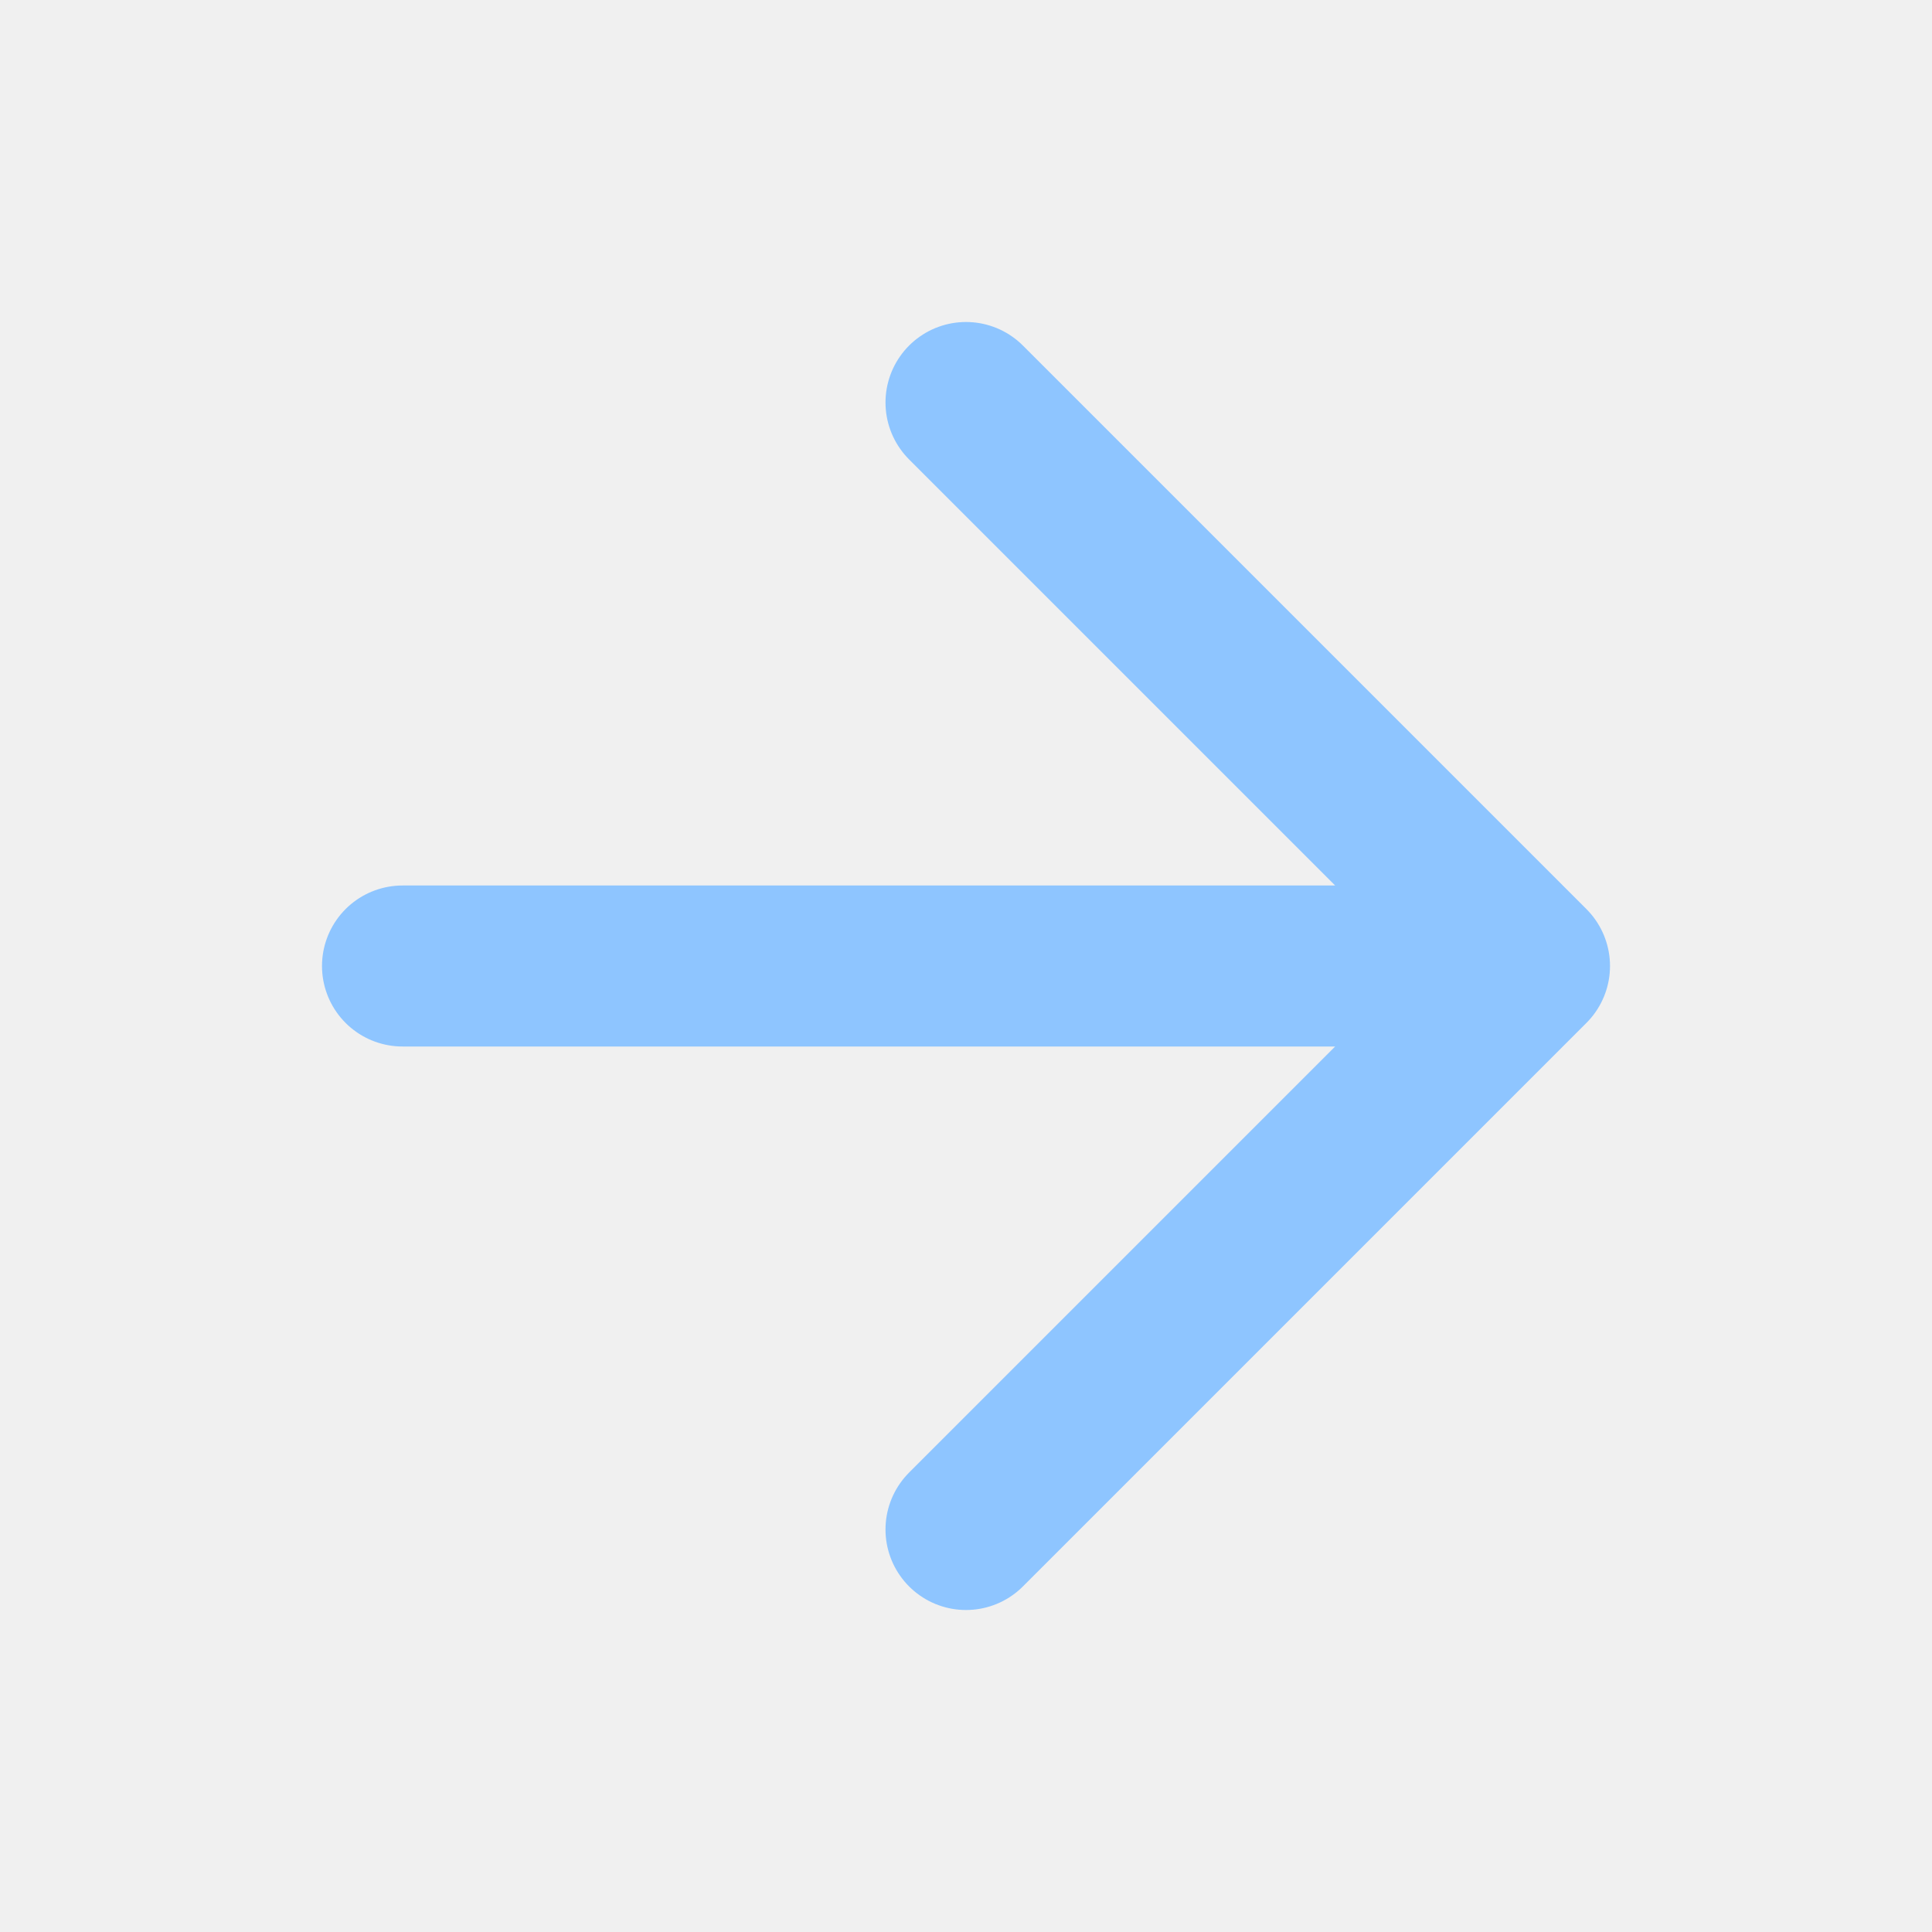
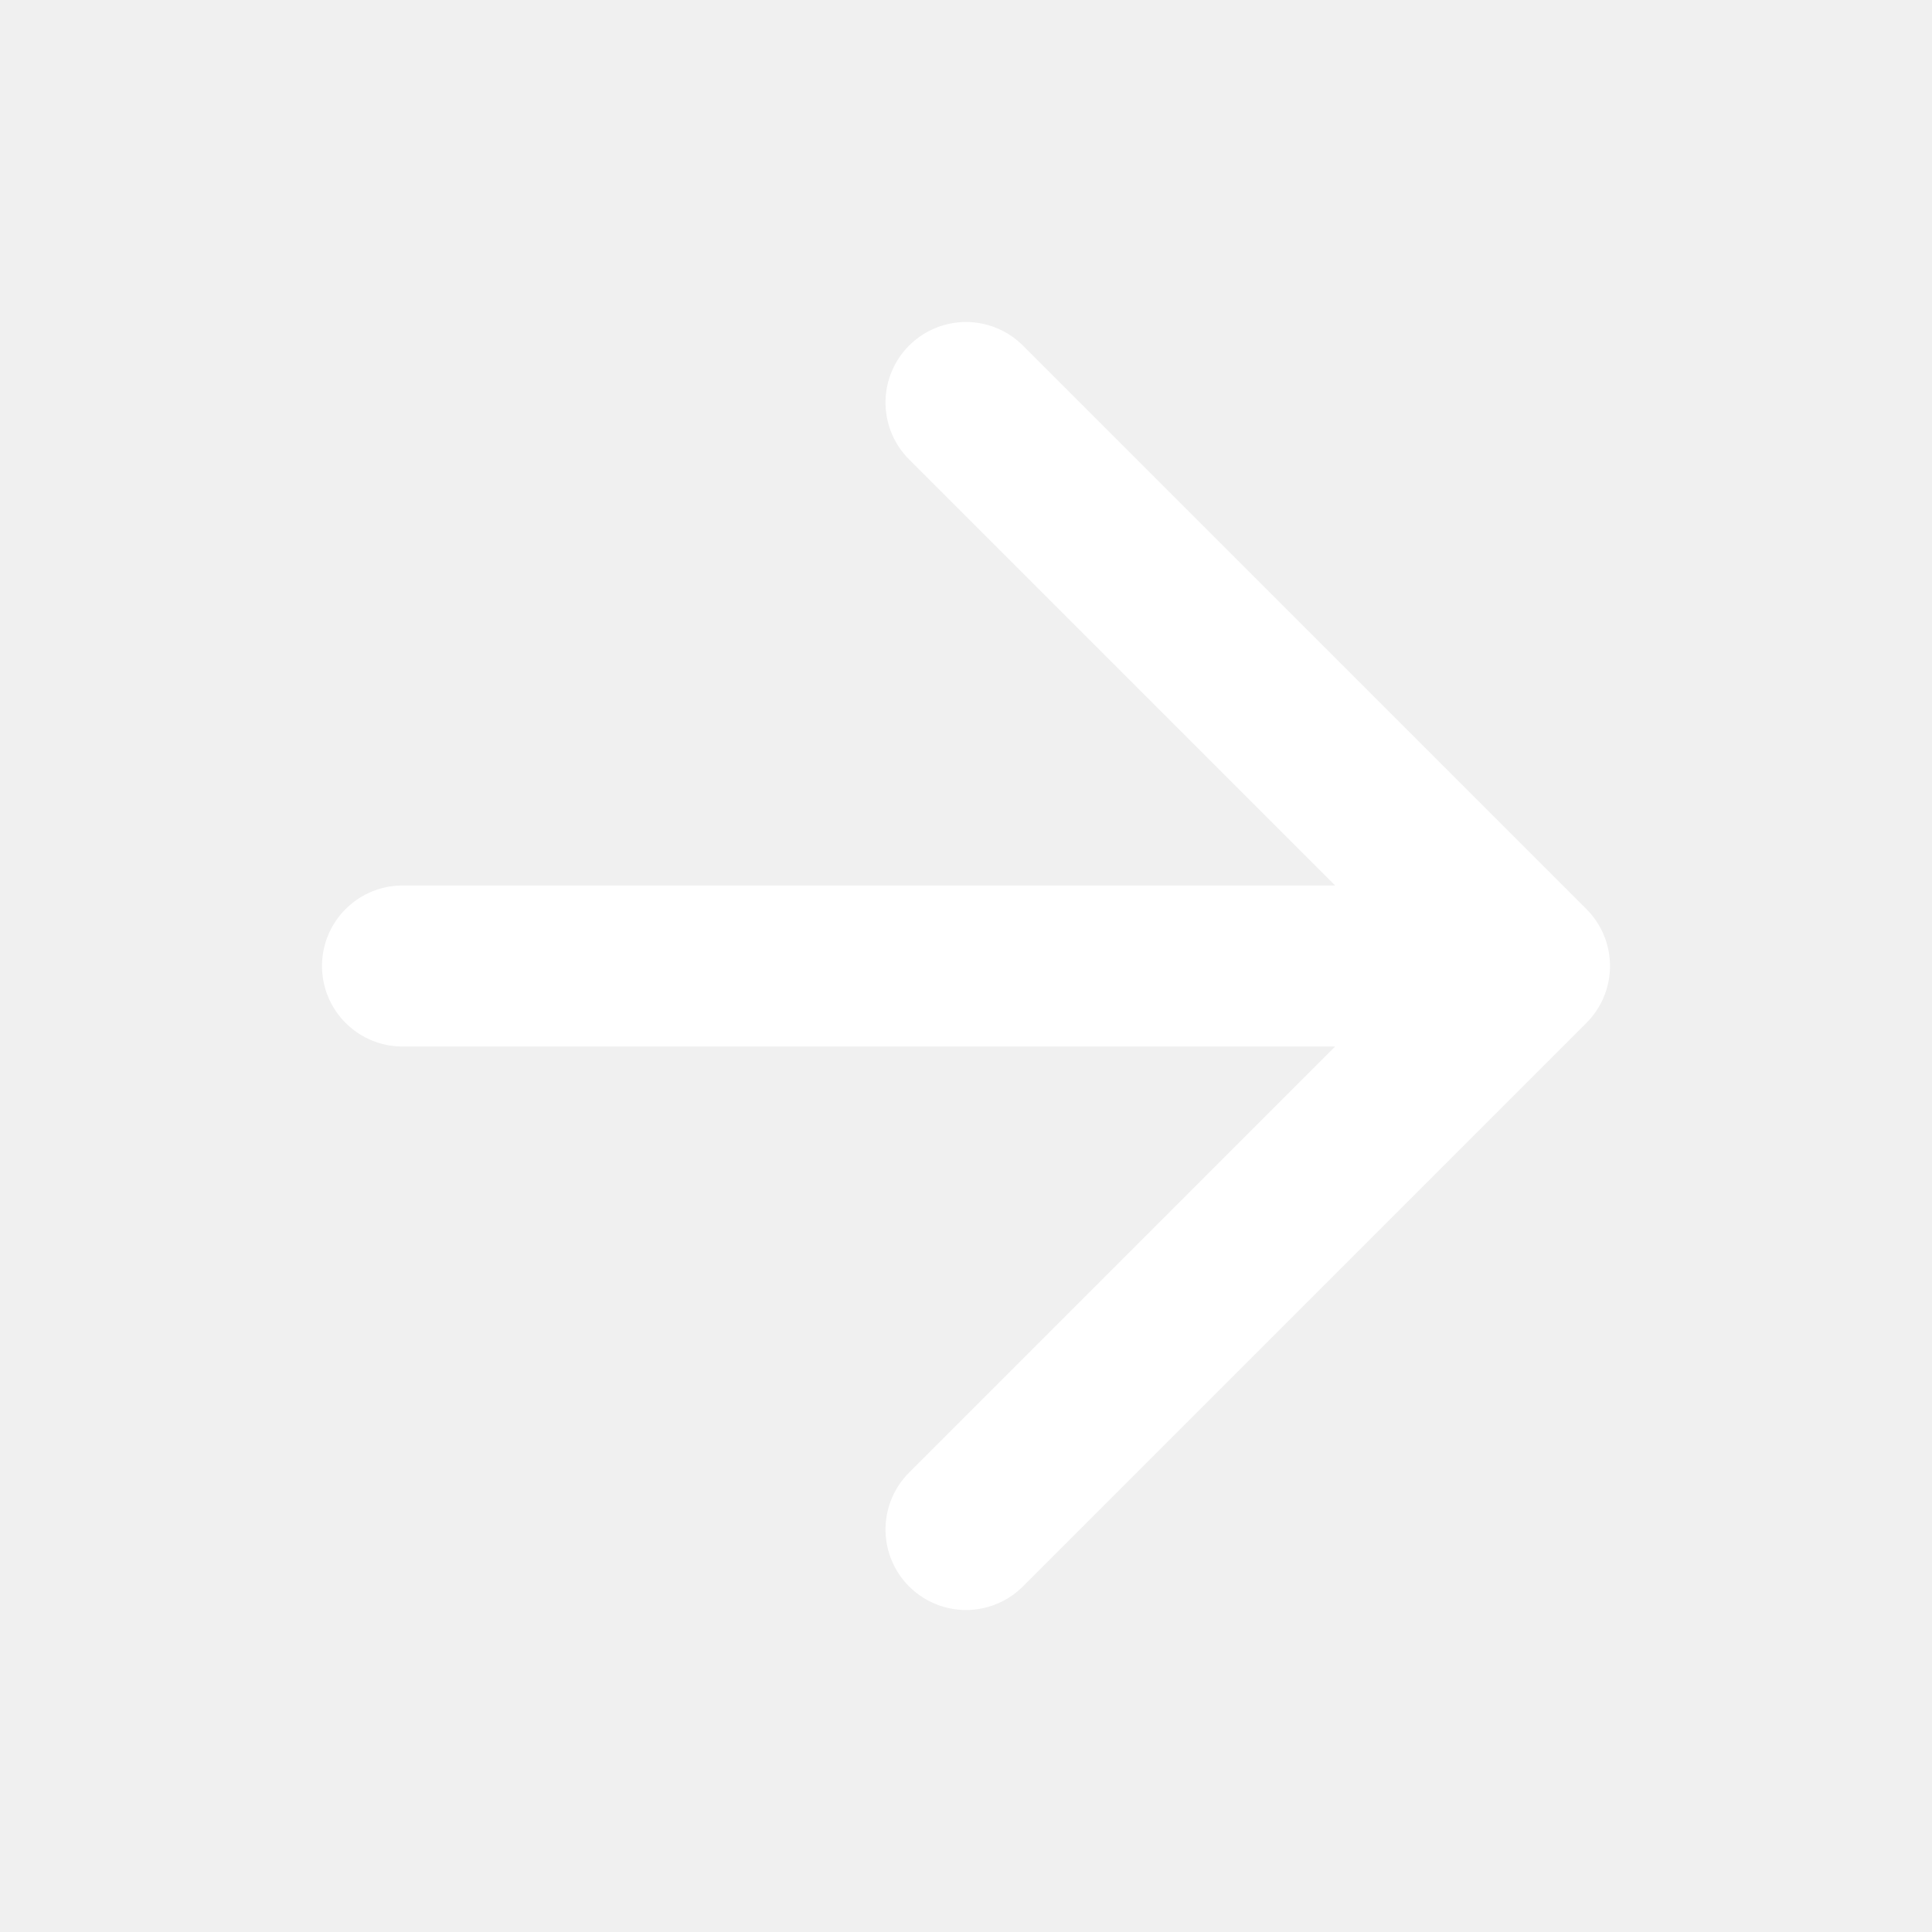
<svg xmlns="http://www.w3.org/2000/svg" width="24" height="24" viewBox="0 0 24 24" fill="none">
-   <path d="M5 12H19M12 19L19 12L12 5" stroke="#8EC5FF" stroke-width="2" stroke-linecap="round" stroke-linejoin="round" />
+   <path d="M5 12H19M12 19L19 12L12 5" stroke="white" stroke-width="2" stroke-linecap="round" stroke-linejoin="round" />
</svg>
